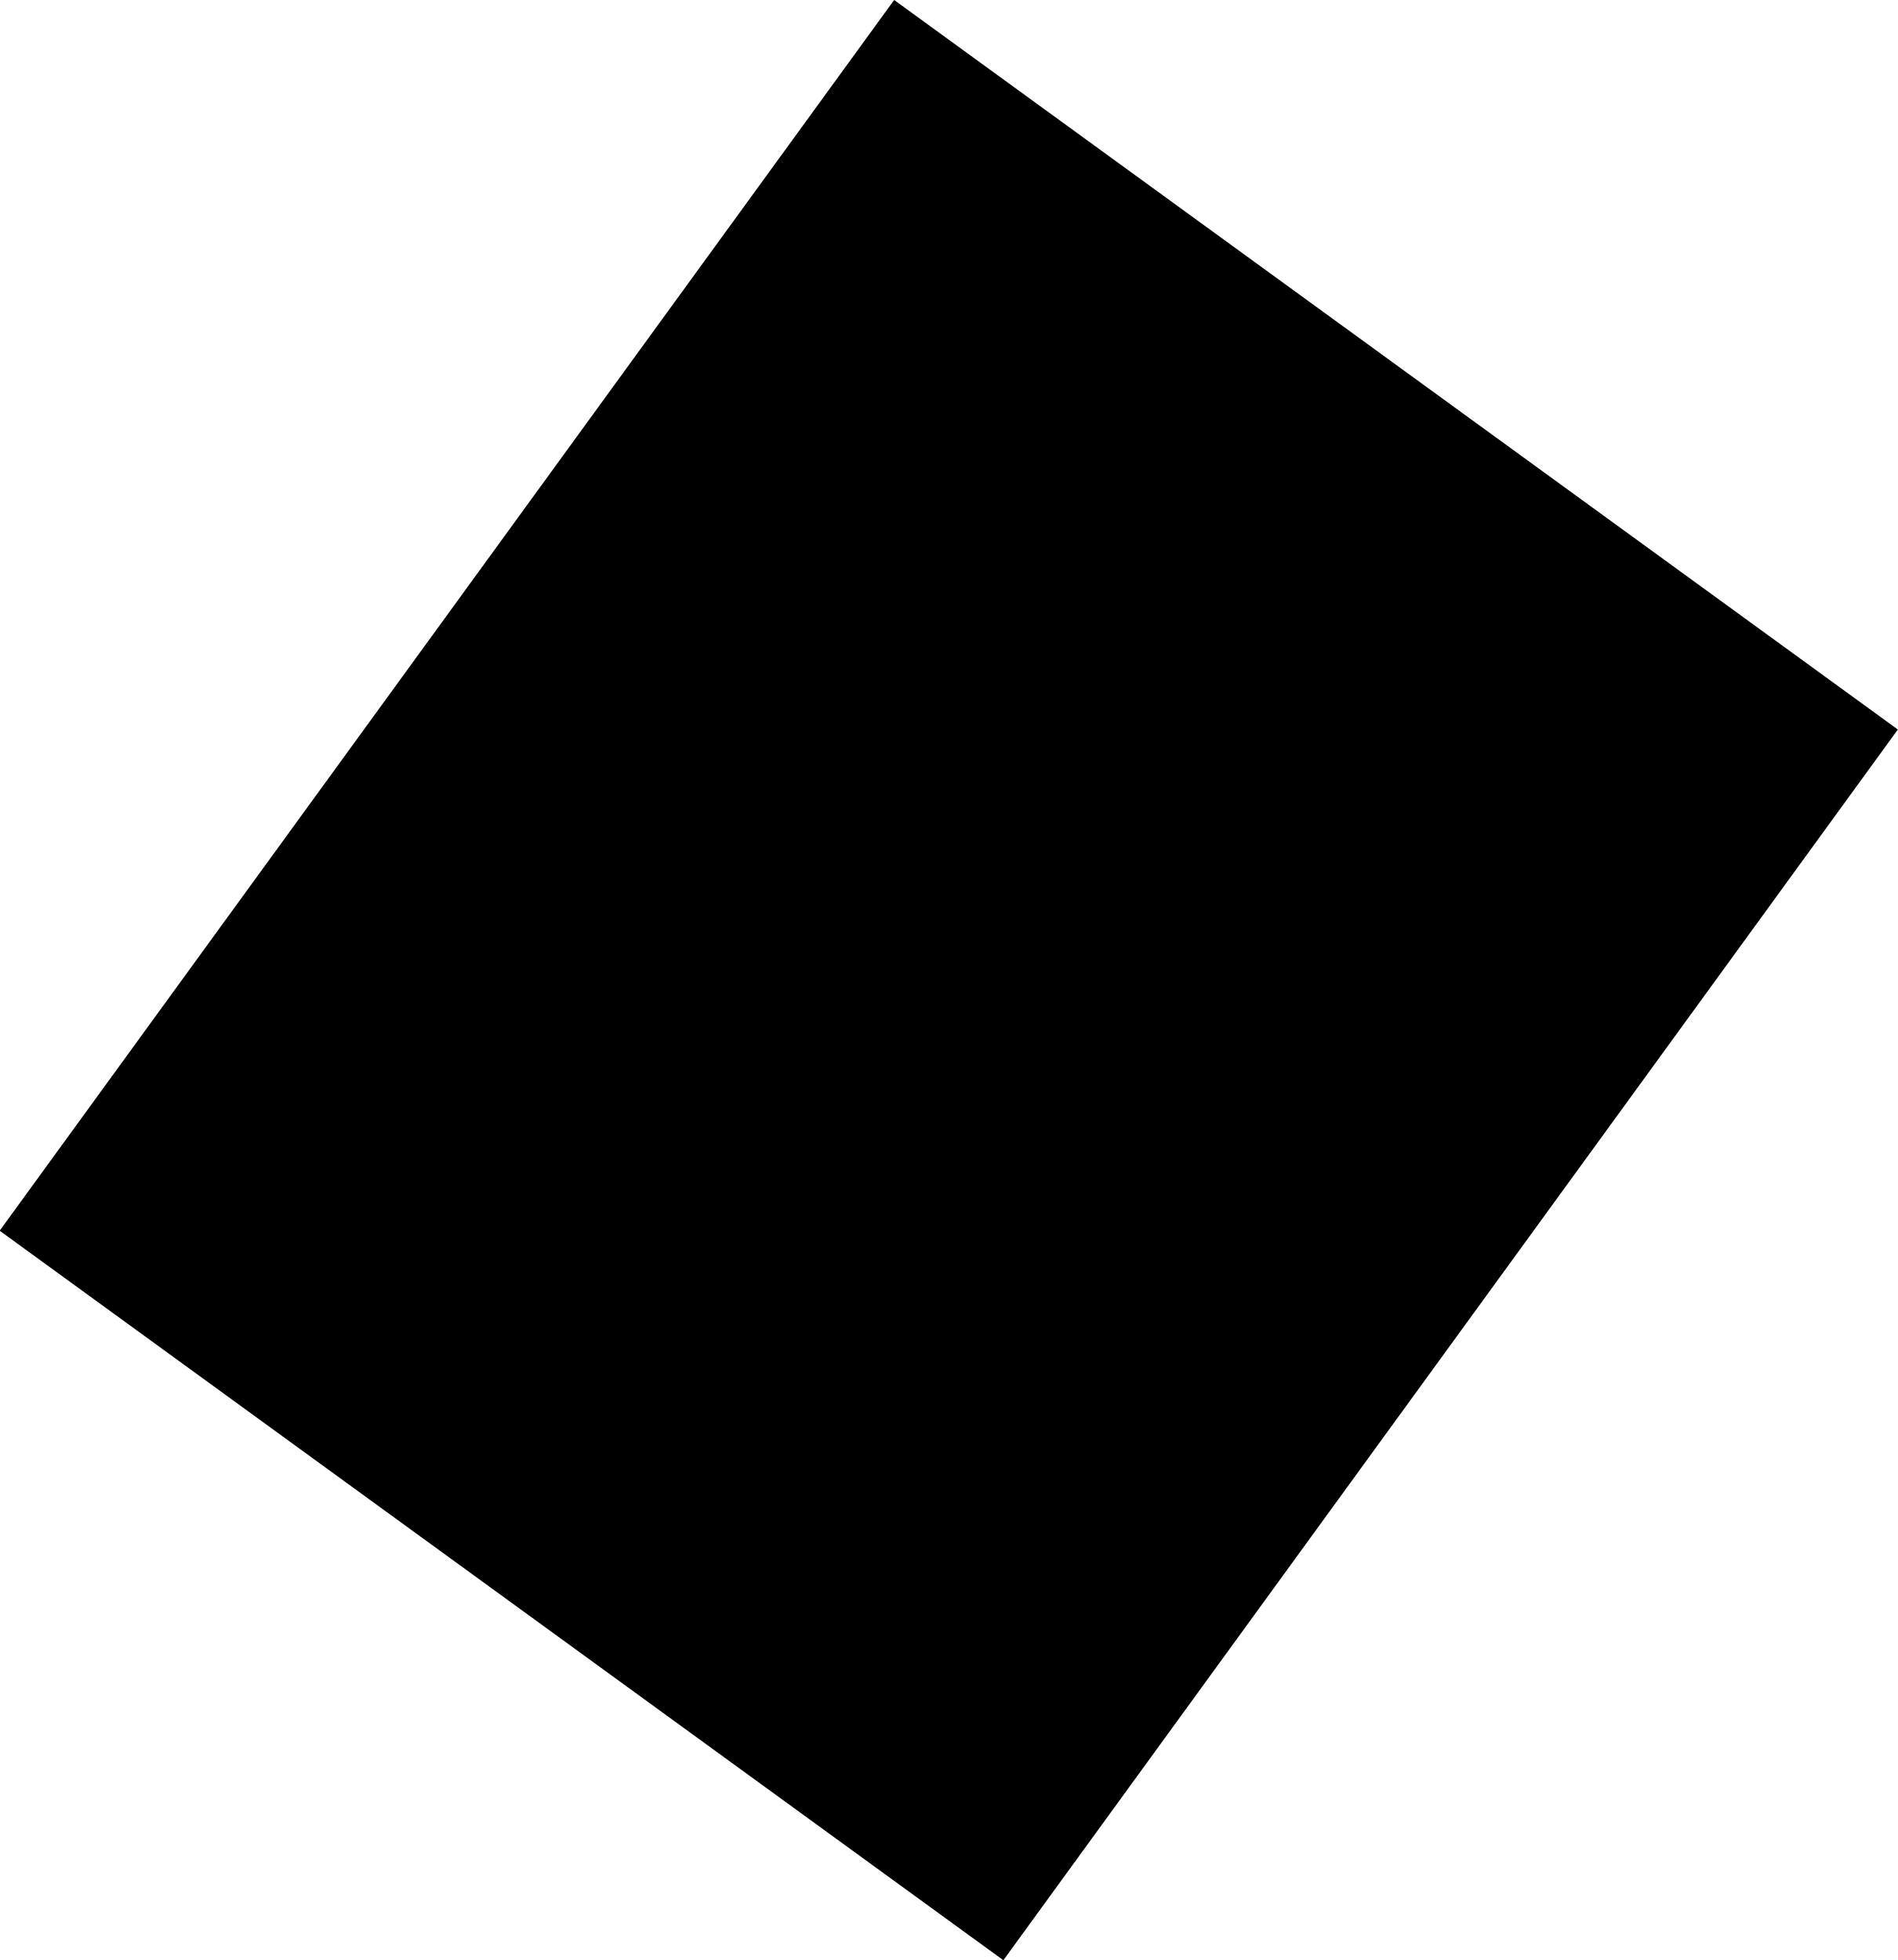
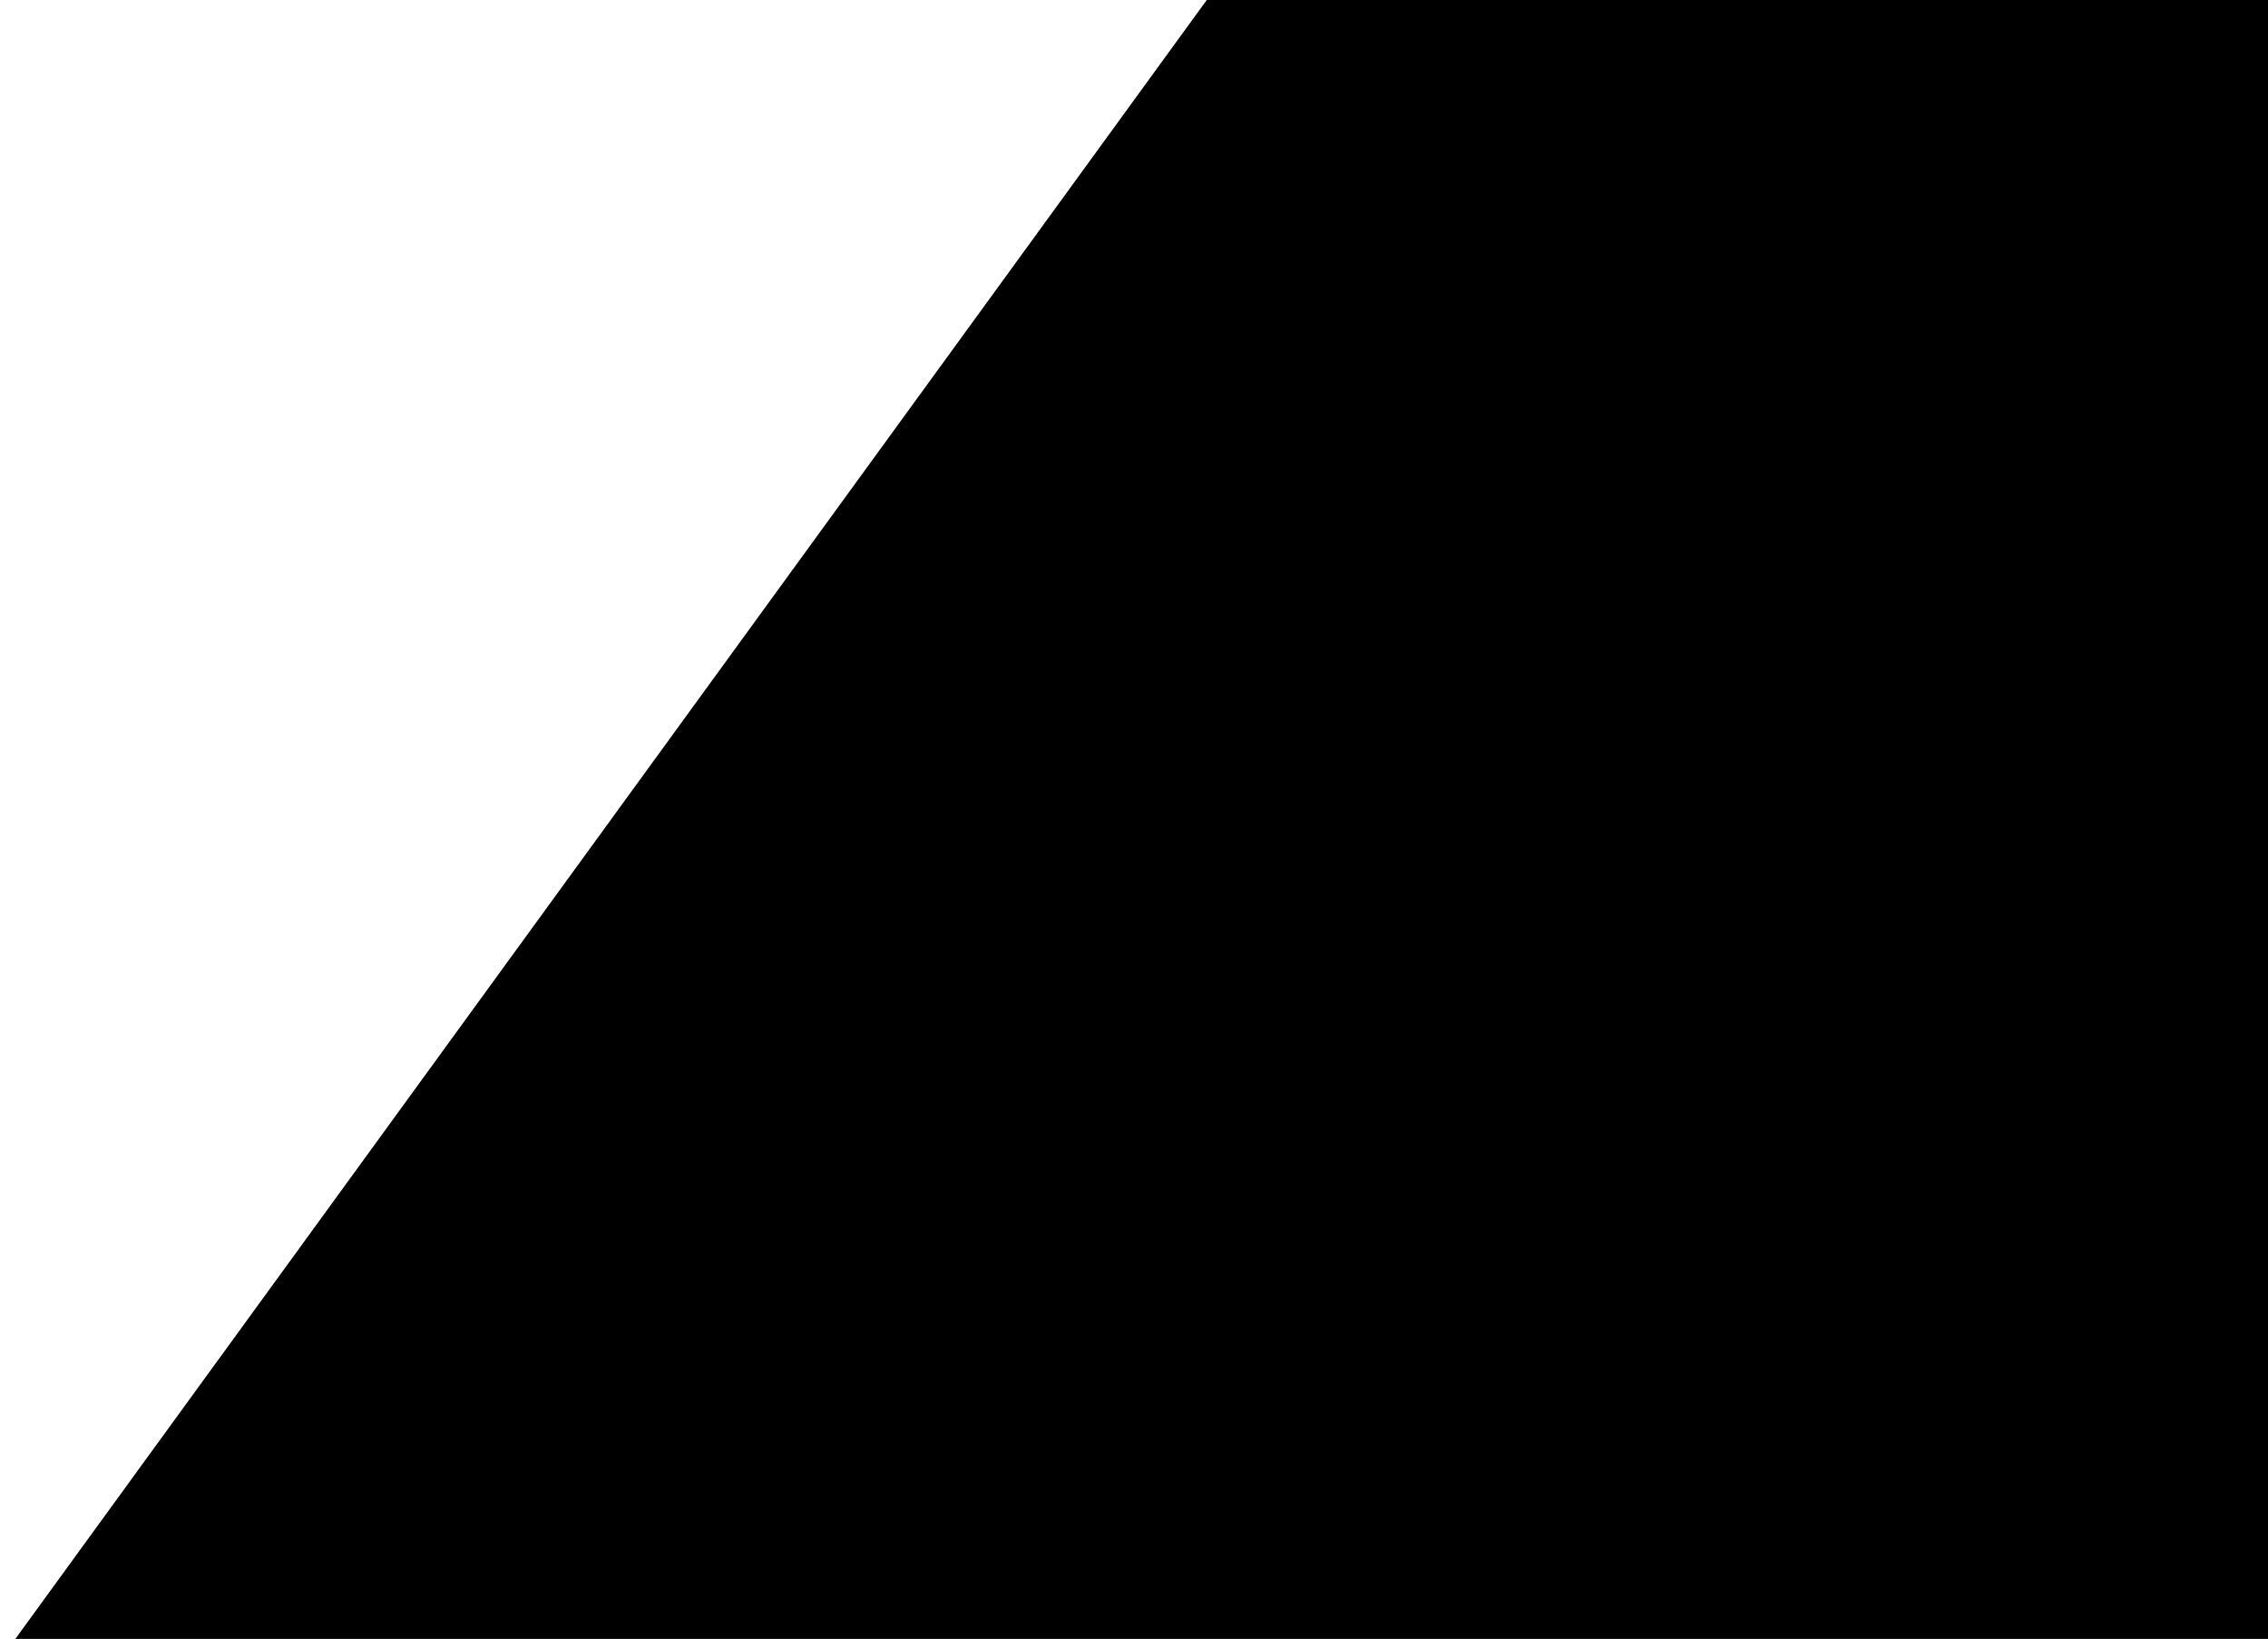
- <svg xmlns="http://www.w3.org/2000/svg" width="1603.154" height="1655.586" viewBox="0 0 1603.154 1655.586">
+ <svg xmlns="http://www.w3.org/2000/svg" width="1063" height="768.293" viewBox="0 0 1063 768.293">
  <defs>
    <clipPath id="clip-path">
+       <rect width="1063" height="768.293" fill="none" />
+     </clipPath>
+     <clipPath id="clip-path-2">
+       <rect y="261" width="1603.154" height="787.586" fill="none" />
+     </clipPath>
+     <clipPath id="clip-path-3">
      <rect width="1048" height="1285" fill="none" />
    </clipPath>
  </defs>
-   <g id="Component_1_1" data-name="Component 1 – 1" transform="matrix(0.809, 0.588, -0.588, 0.809, 755.304, 0)">
-     <g id="Repeat_Grid_1" data-name="Repeat Grid 1" clip-path="url(#clip-path)">
-       <g transform="translate(-463 251)">
-         <rect id="Rectangle_1" data-name="Rectangle 1" width="1048" height="1285" transform="translate(463 -251)" />
+   <g id="Repeat_Grid_2" data-name="Repeat Grid 2" clip-path="url(#clip-path)">
+     <g transform="translate(-303 0.293)">
+       <g id="Scroll_Group_1" data-name="Scroll Group 1" transform="translate(303 -261.293)" clip-path="url(#clip-path-2)" style="isolation: isolate">
+         <g id="Component_1_1" data-name="Component 1 – 1" transform="matrix(0.809, 0.588, -0.588, 0.809, 755.304, 0)" style="mix-blend-mode: darken;isolation: isolate">
+           <g id="Repeat_Grid_1" data-name="Repeat Grid 1" clip-path="url(#clip-path-3)">
+             <g transform="translate(-463 251)">
+               <rect id="Rectangle_1" data-name="Rectangle 1" width="1048" height="1285" transform="translate(463 -251)" />
+             </g>
+           </g>
+         </g>
      </g>
    </g>
  </g>
</svg>
